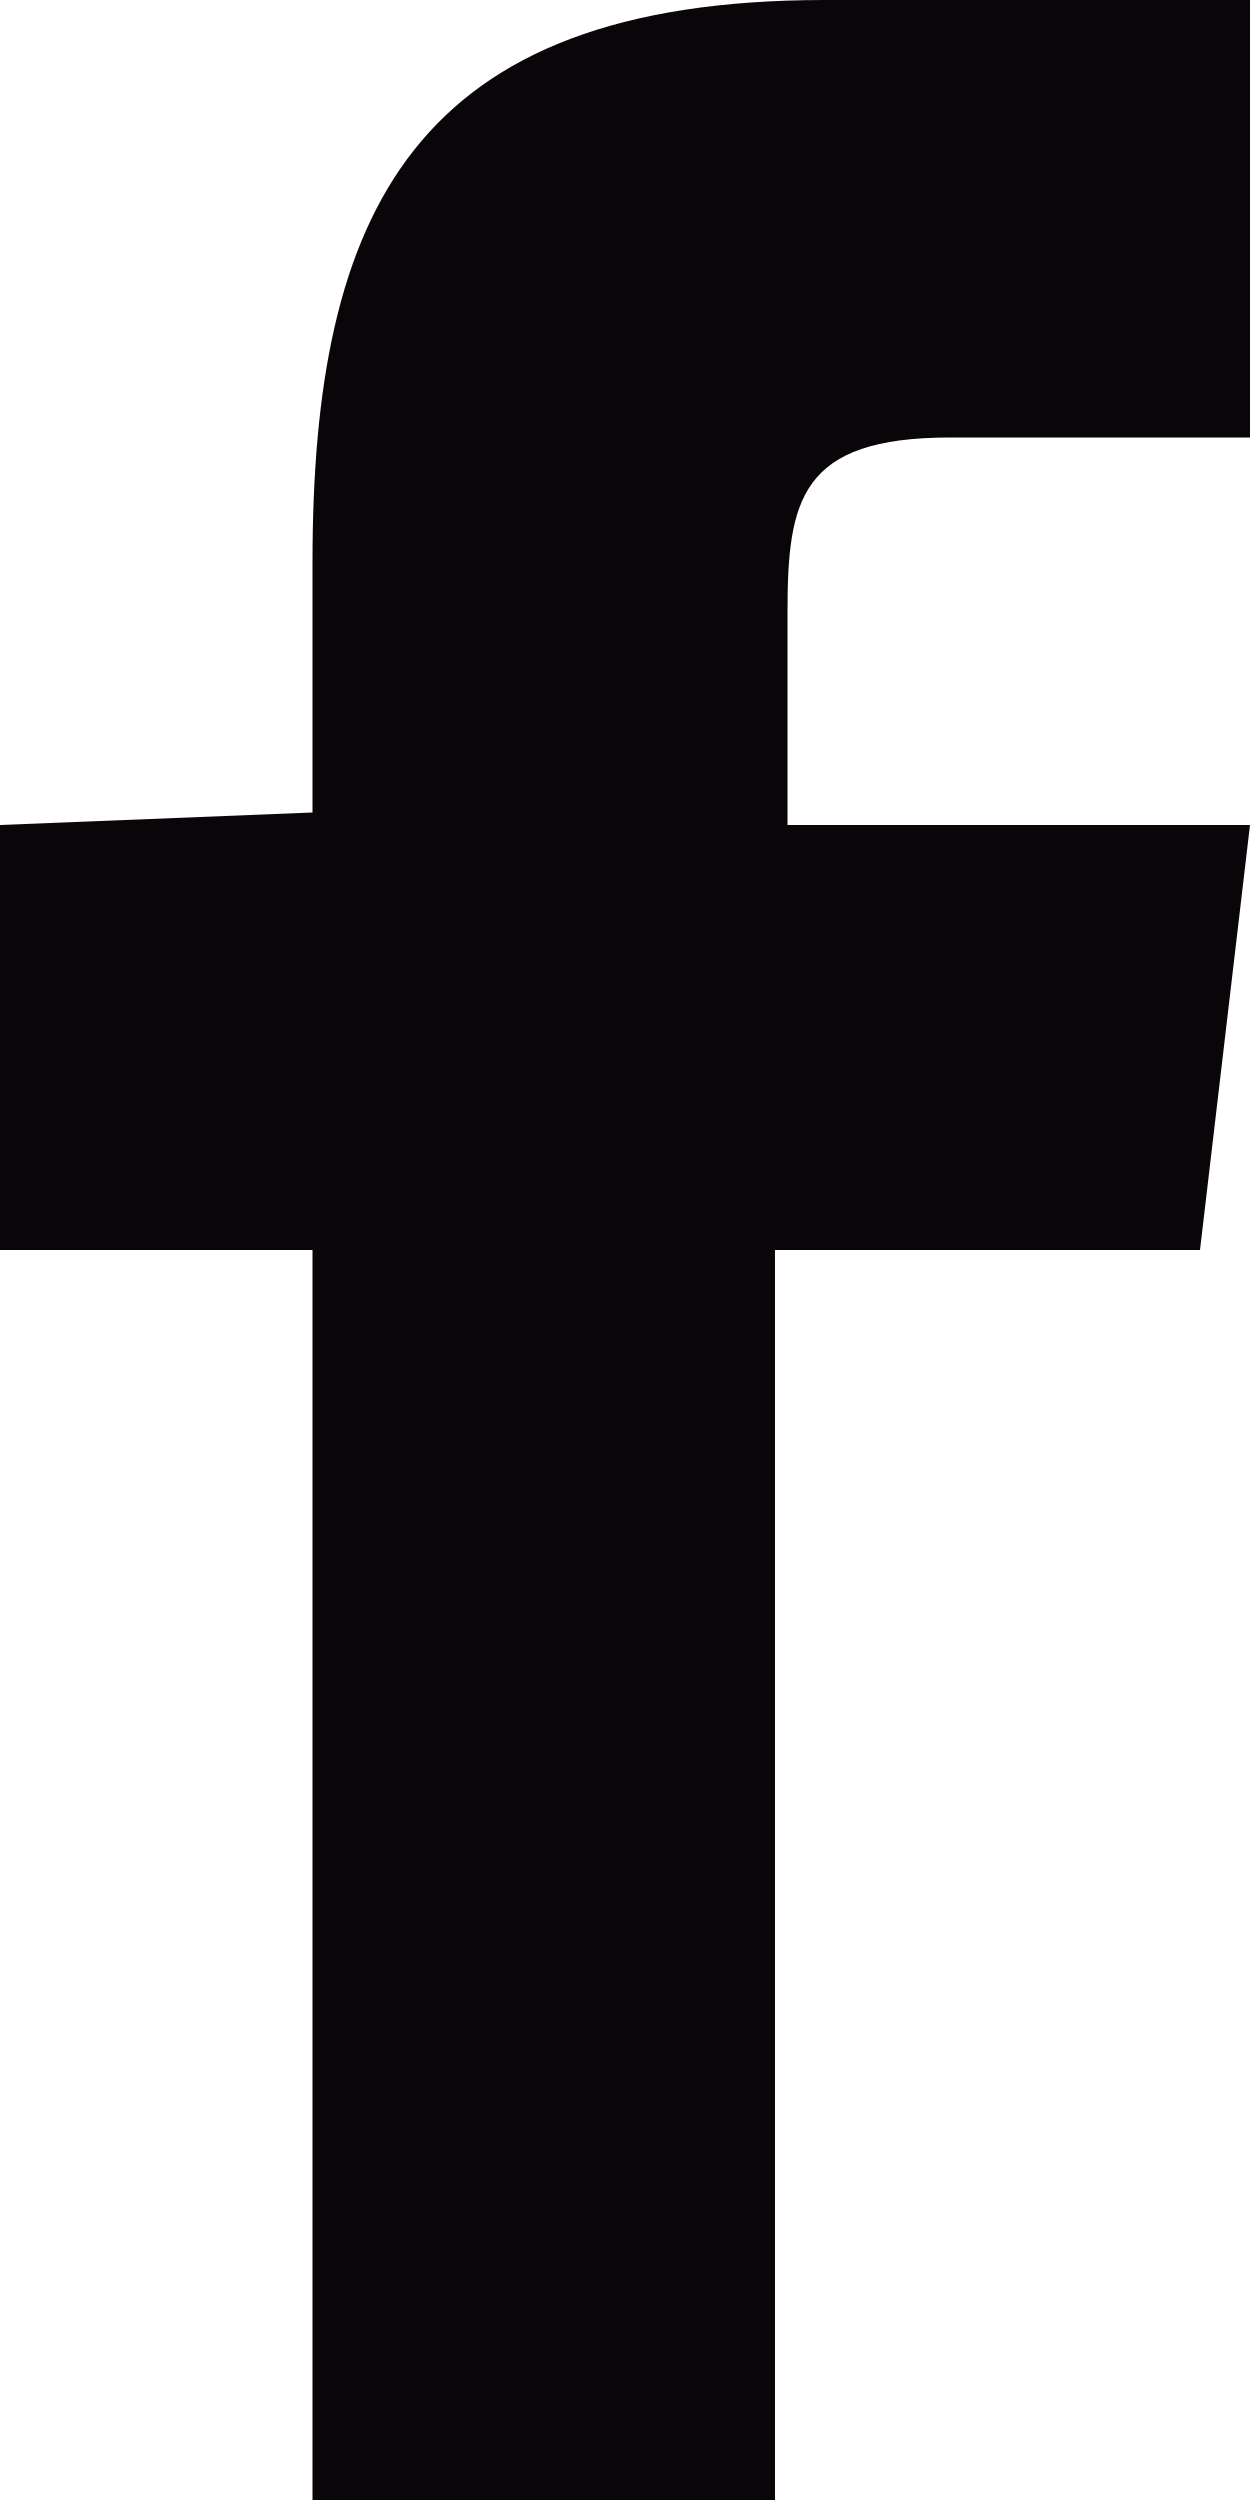
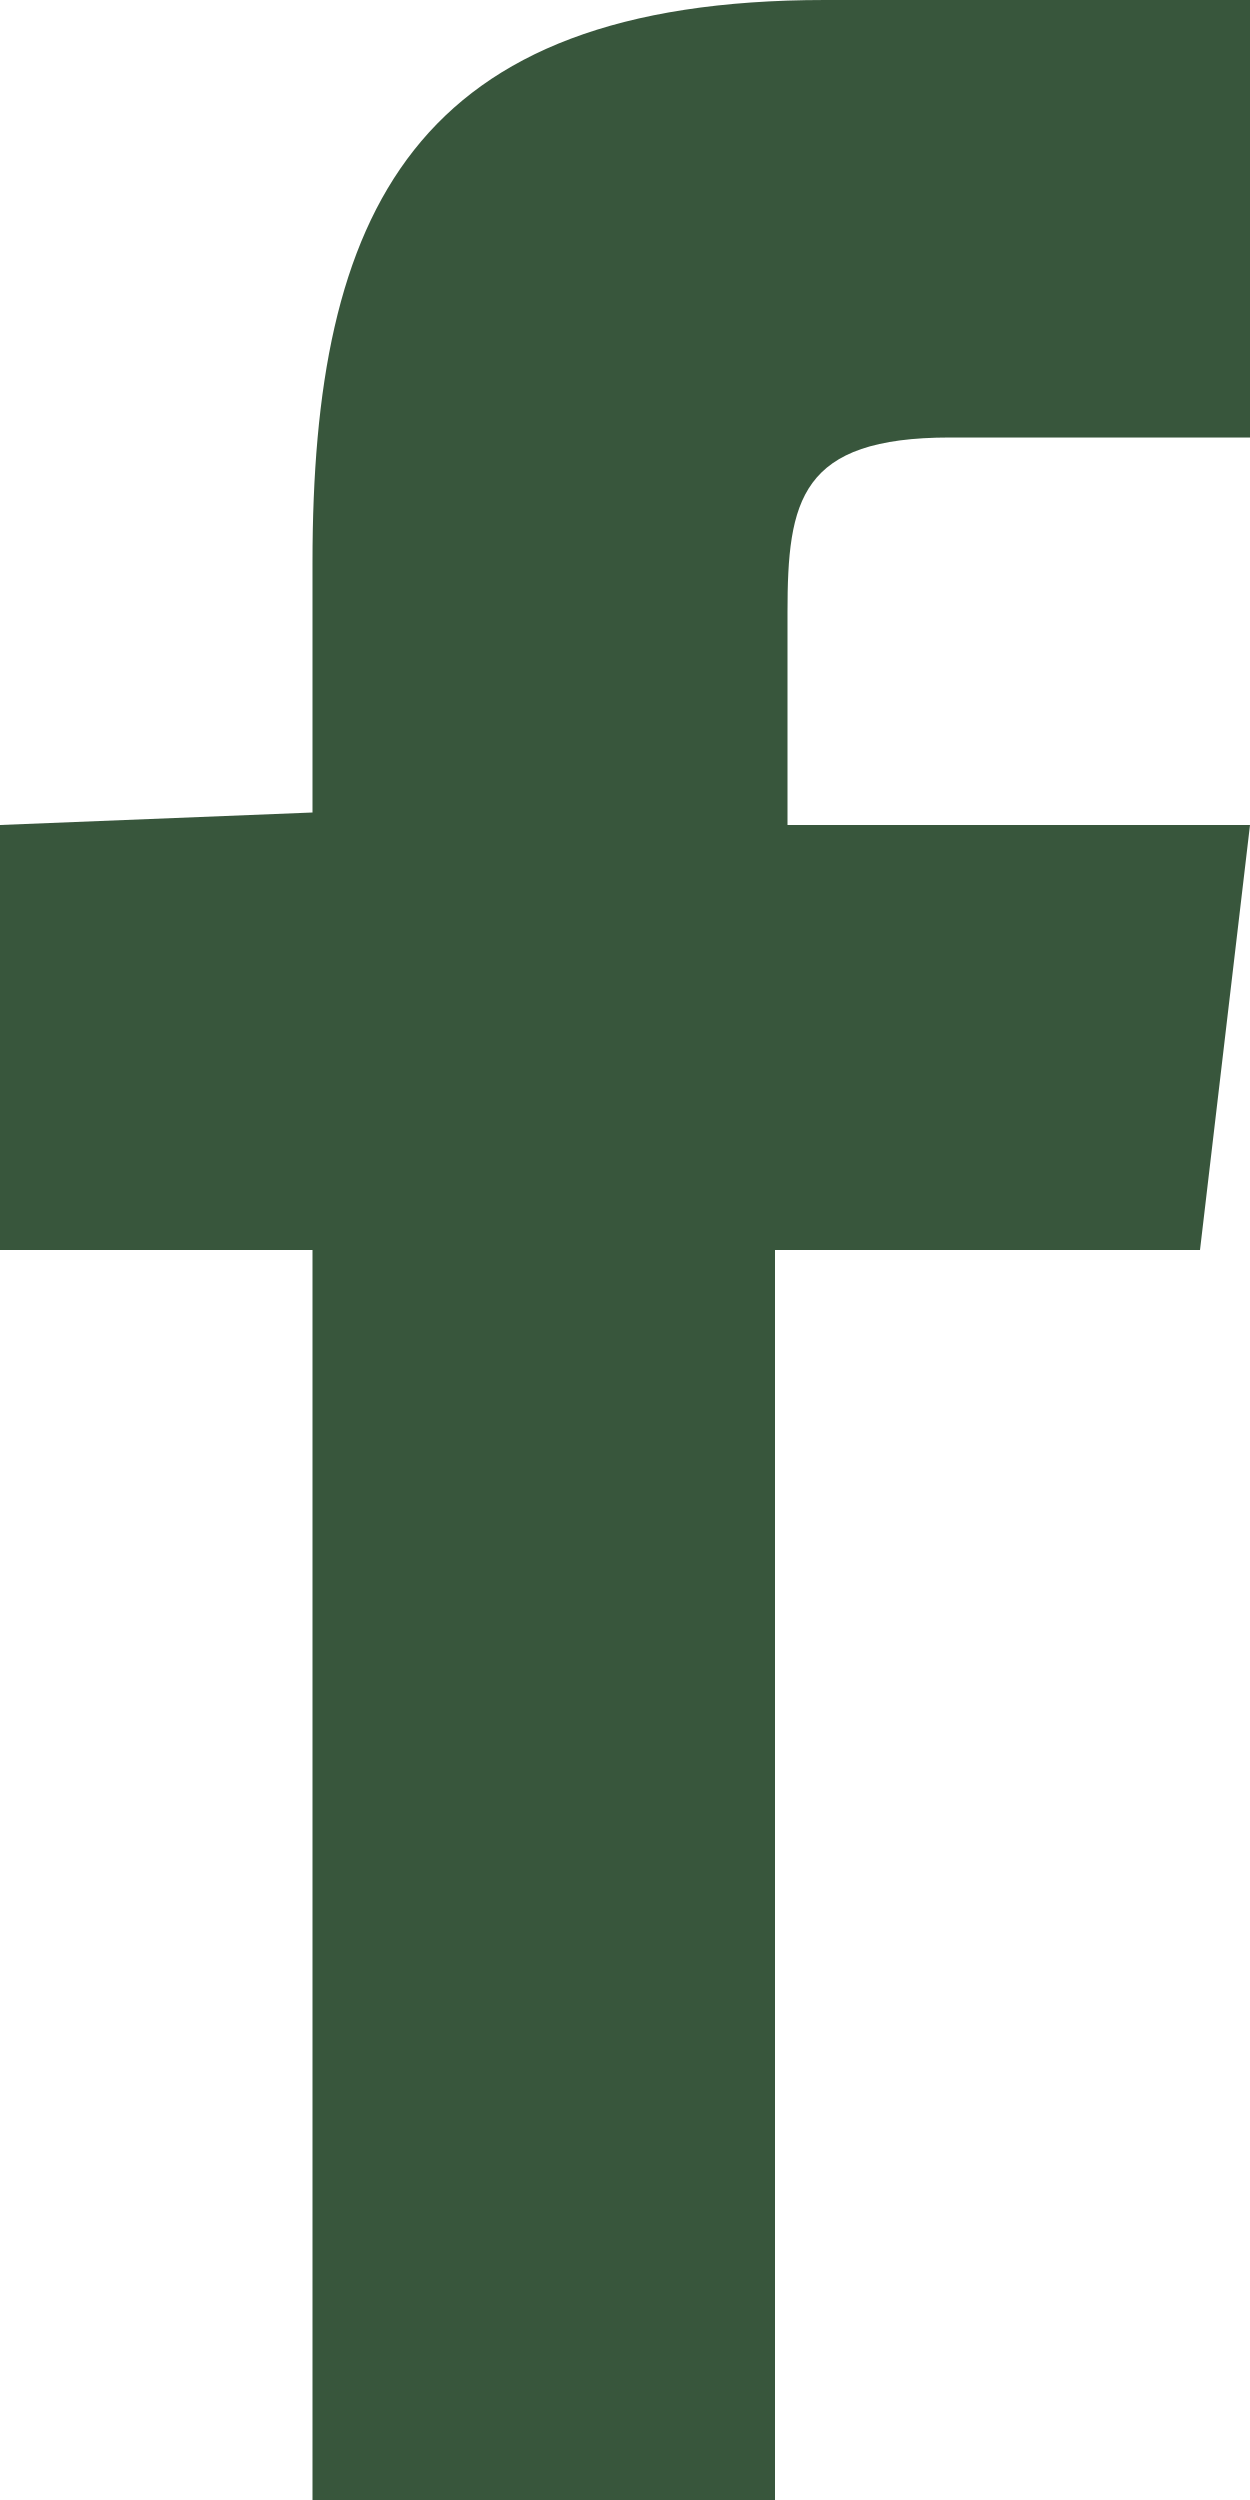
<svg xmlns="http://www.w3.org/2000/svg" version="1.1" id="Capa_1" x="0px" y="0px" width="10px" height="20px" viewBox="0 0 10 20" style="enable-background:new 0 0 10 20;" xml:space="preserve">
  <style type="text/css">
- 	.st0{fill:#090509;}
+ 	.st0{fill:#38563c;}
</style>
  <g>
    <g>
      <g>
        <path class="st0" d="M6.3,6.6l0-1.7c0-0.9,0.1-1.4,1.3-1.4H10V0H6.6C3.3,0,2.5,1.7,2.5,4.5l0,2L0,6.6V10h2.5v10h3.7l0-10l3.4,0     L10,6.6H6.3z" />
      </g>
    </g>
  </g>
</svg>
